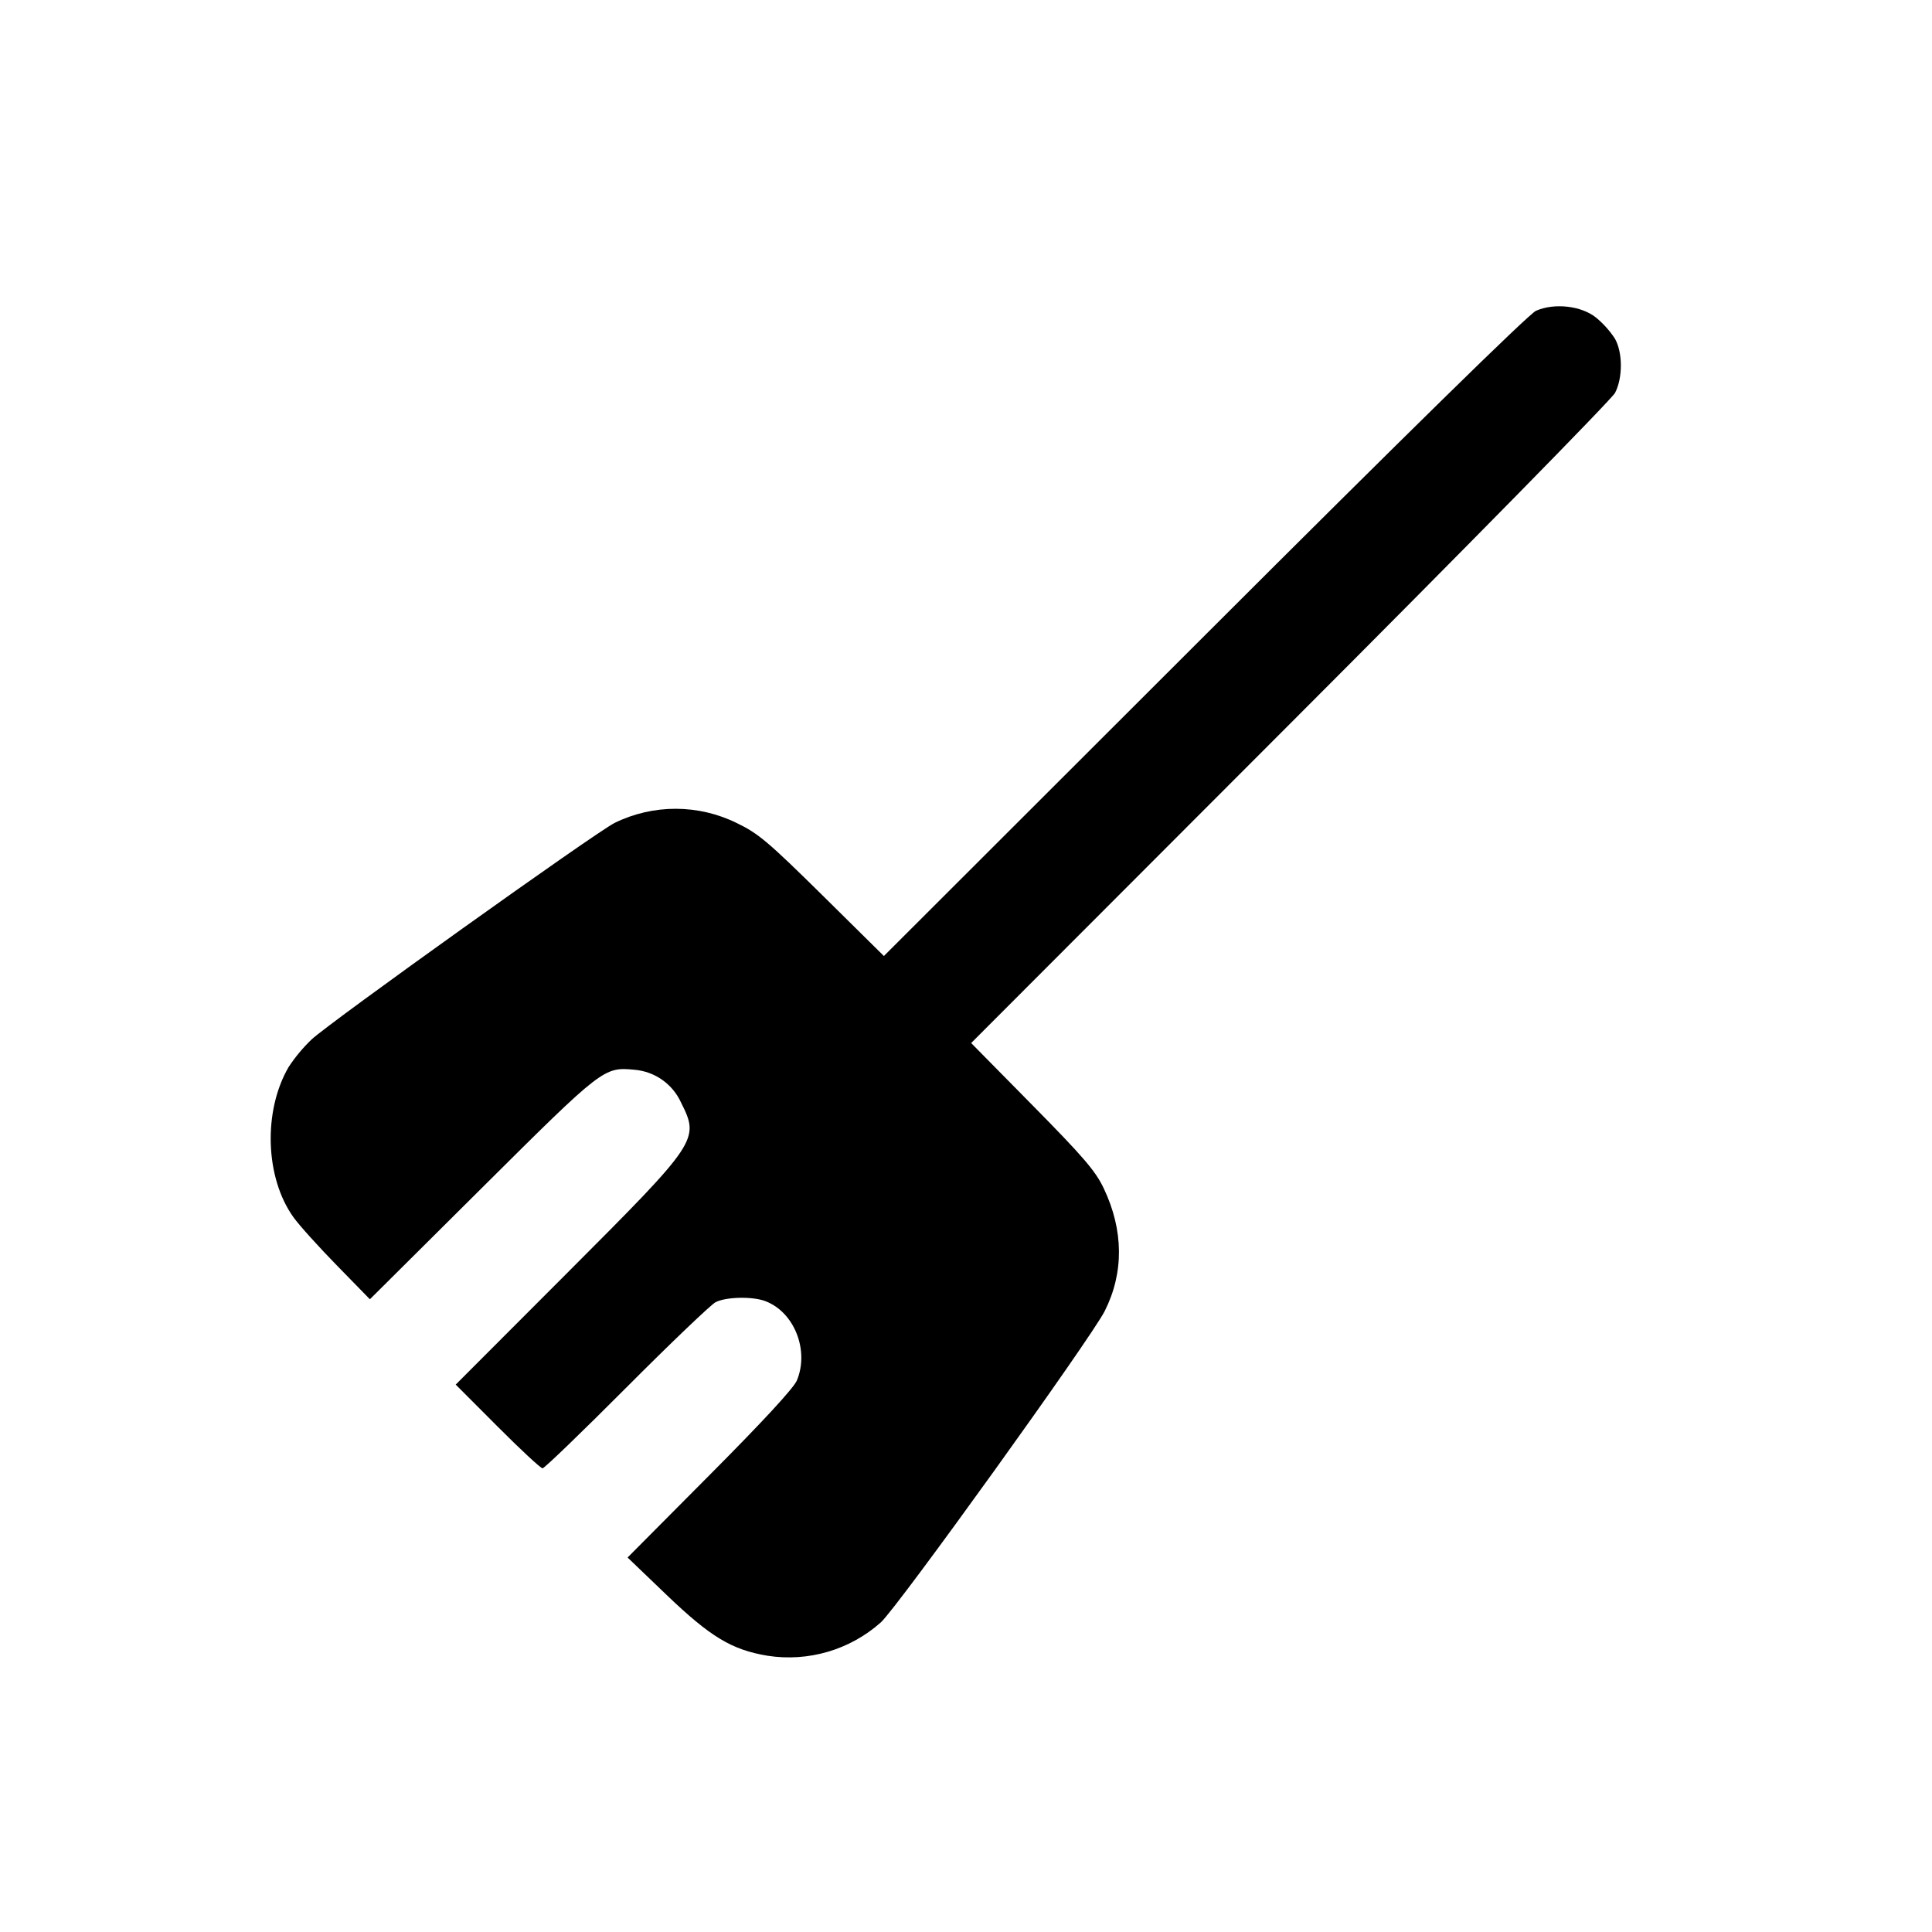
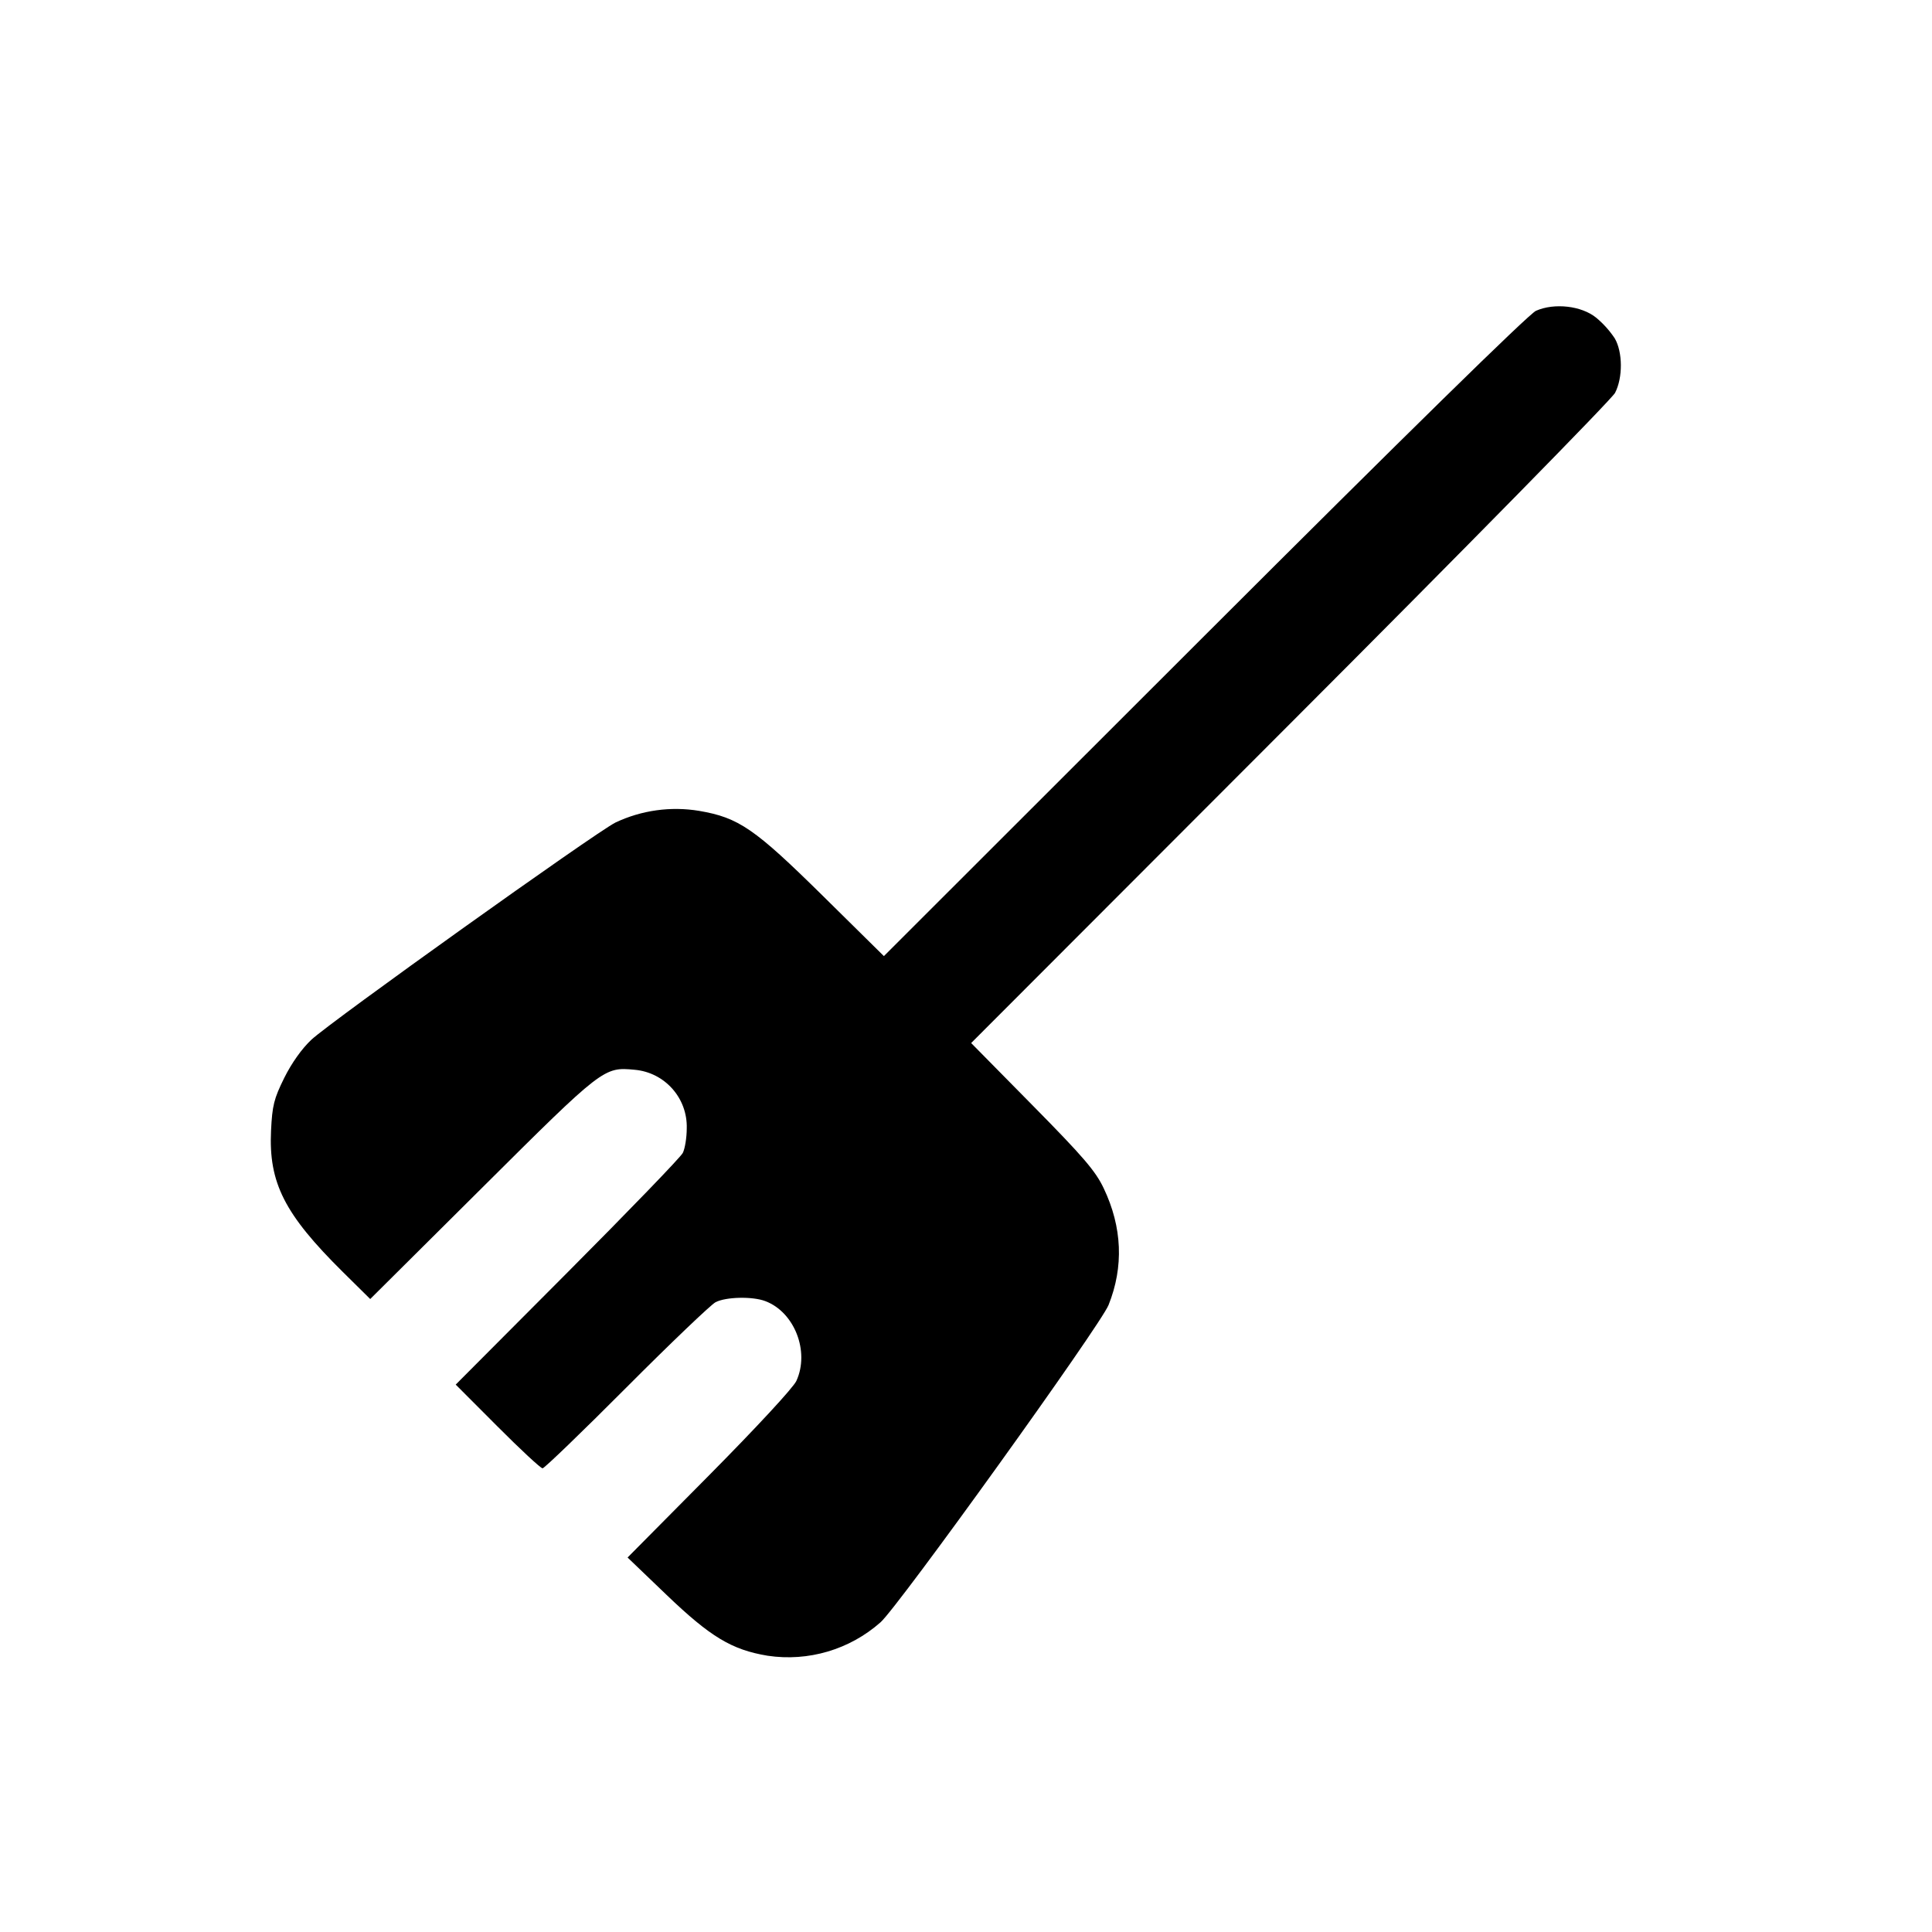
<svg xmlns="http://www.w3.org/2000/svg" viewBox="0 0 24 24">
-   <path d="M19.08 3.861c-.088.039-1.621 1.542-4.12 4.039l-3.98 3.976-.762-.753c-.673-.664-.798-.77-1.062-.897a1.72 1.72 0 0 0-1.52-.004c-.248.125-3.527 2.469-3.765 2.69a2 2 0 0 0-.285.342c-.32.548-.293 1.379.061 1.869.07.098.312.366.538.597l.41.42 1.393-1.385c1.503-1.495 1.513-1.502 1.895-1.466a.7.7 0 0 1 .578.409c.23.46.215.483-1.412 2.112L5.661 17.2l.519.52c.285.286.537.52.56.52.022 0 .49-.451 1.04-1.003s1.049-1.028 1.108-1.06c.127-.067.459-.075.619-.014.36.136.548.611.392.986-.04.095-.427.514-1.083 1.173l-1.02 1.026.485.465c.545.522.809.681 1.252.755a1.72 1.72 0 0 0 1.41-.415c.215-.198 2.61-3.529 2.78-3.866.24-.476.236-1.004-.012-1.525-.102-.215-.251-.389-.885-1.032l-.762-.773 3.964-3.969c2.18-2.182 3.996-4.031 4.035-4.108.098-.19.095-.507-.004-.677a1.2 1.2 0 0 0-.23-.256c-.183-.149-.521-.187-.749-.086" />
+   <path d="M19.08 3.861c-.088.039-1.621 1.542-4.12 4.039l-3.98 3.977-.76-.75c-.847-.835-1.044-.97-1.534-1.054a1.76 1.76 0 0 0-1.041.145c-.256.129-3.533 2.47-3.776 2.697-.119.111-.246.29-.338.475-.128.259-.149.343-.164.654-.031.65.167 1.039.89 1.755l.342.338 1.391-1.383c1.501-1.494 1.511-1.501 1.893-1.465a.71.71 0 0 1 .648.729c0 .113-.022.25-.049.304s-.674.723-1.436 1.488L5.661 17.2l.519.52c.285.286.537.52.56.52.022 0 .49-.451 1.04-1.003s1.049-1.028 1.108-1.06c.127-.067.459-.075.619-.014.363.137.553.626.386.991-.039.085-.494.576-1.082 1.17l-1.015 1.024.485.465c.545.522.809.681 1.254.755a1.73 1.73 0 0 0 1.403-.415c.219-.192 2.732-3.689 2.833-3.942.19-.475.17-.966-.06-1.449-.102-.215-.251-.389-.885-1.032l-.762-.773 3.964-3.969c2.18-2.182 3.996-4.031 4.035-4.108.098-.19.095-.507-.004-.677a1.2 1.2 0 0 0-.23-.256c-.183-.149-.521-.187-.749-.086" fill-rule="evenodd" />
</svg>
